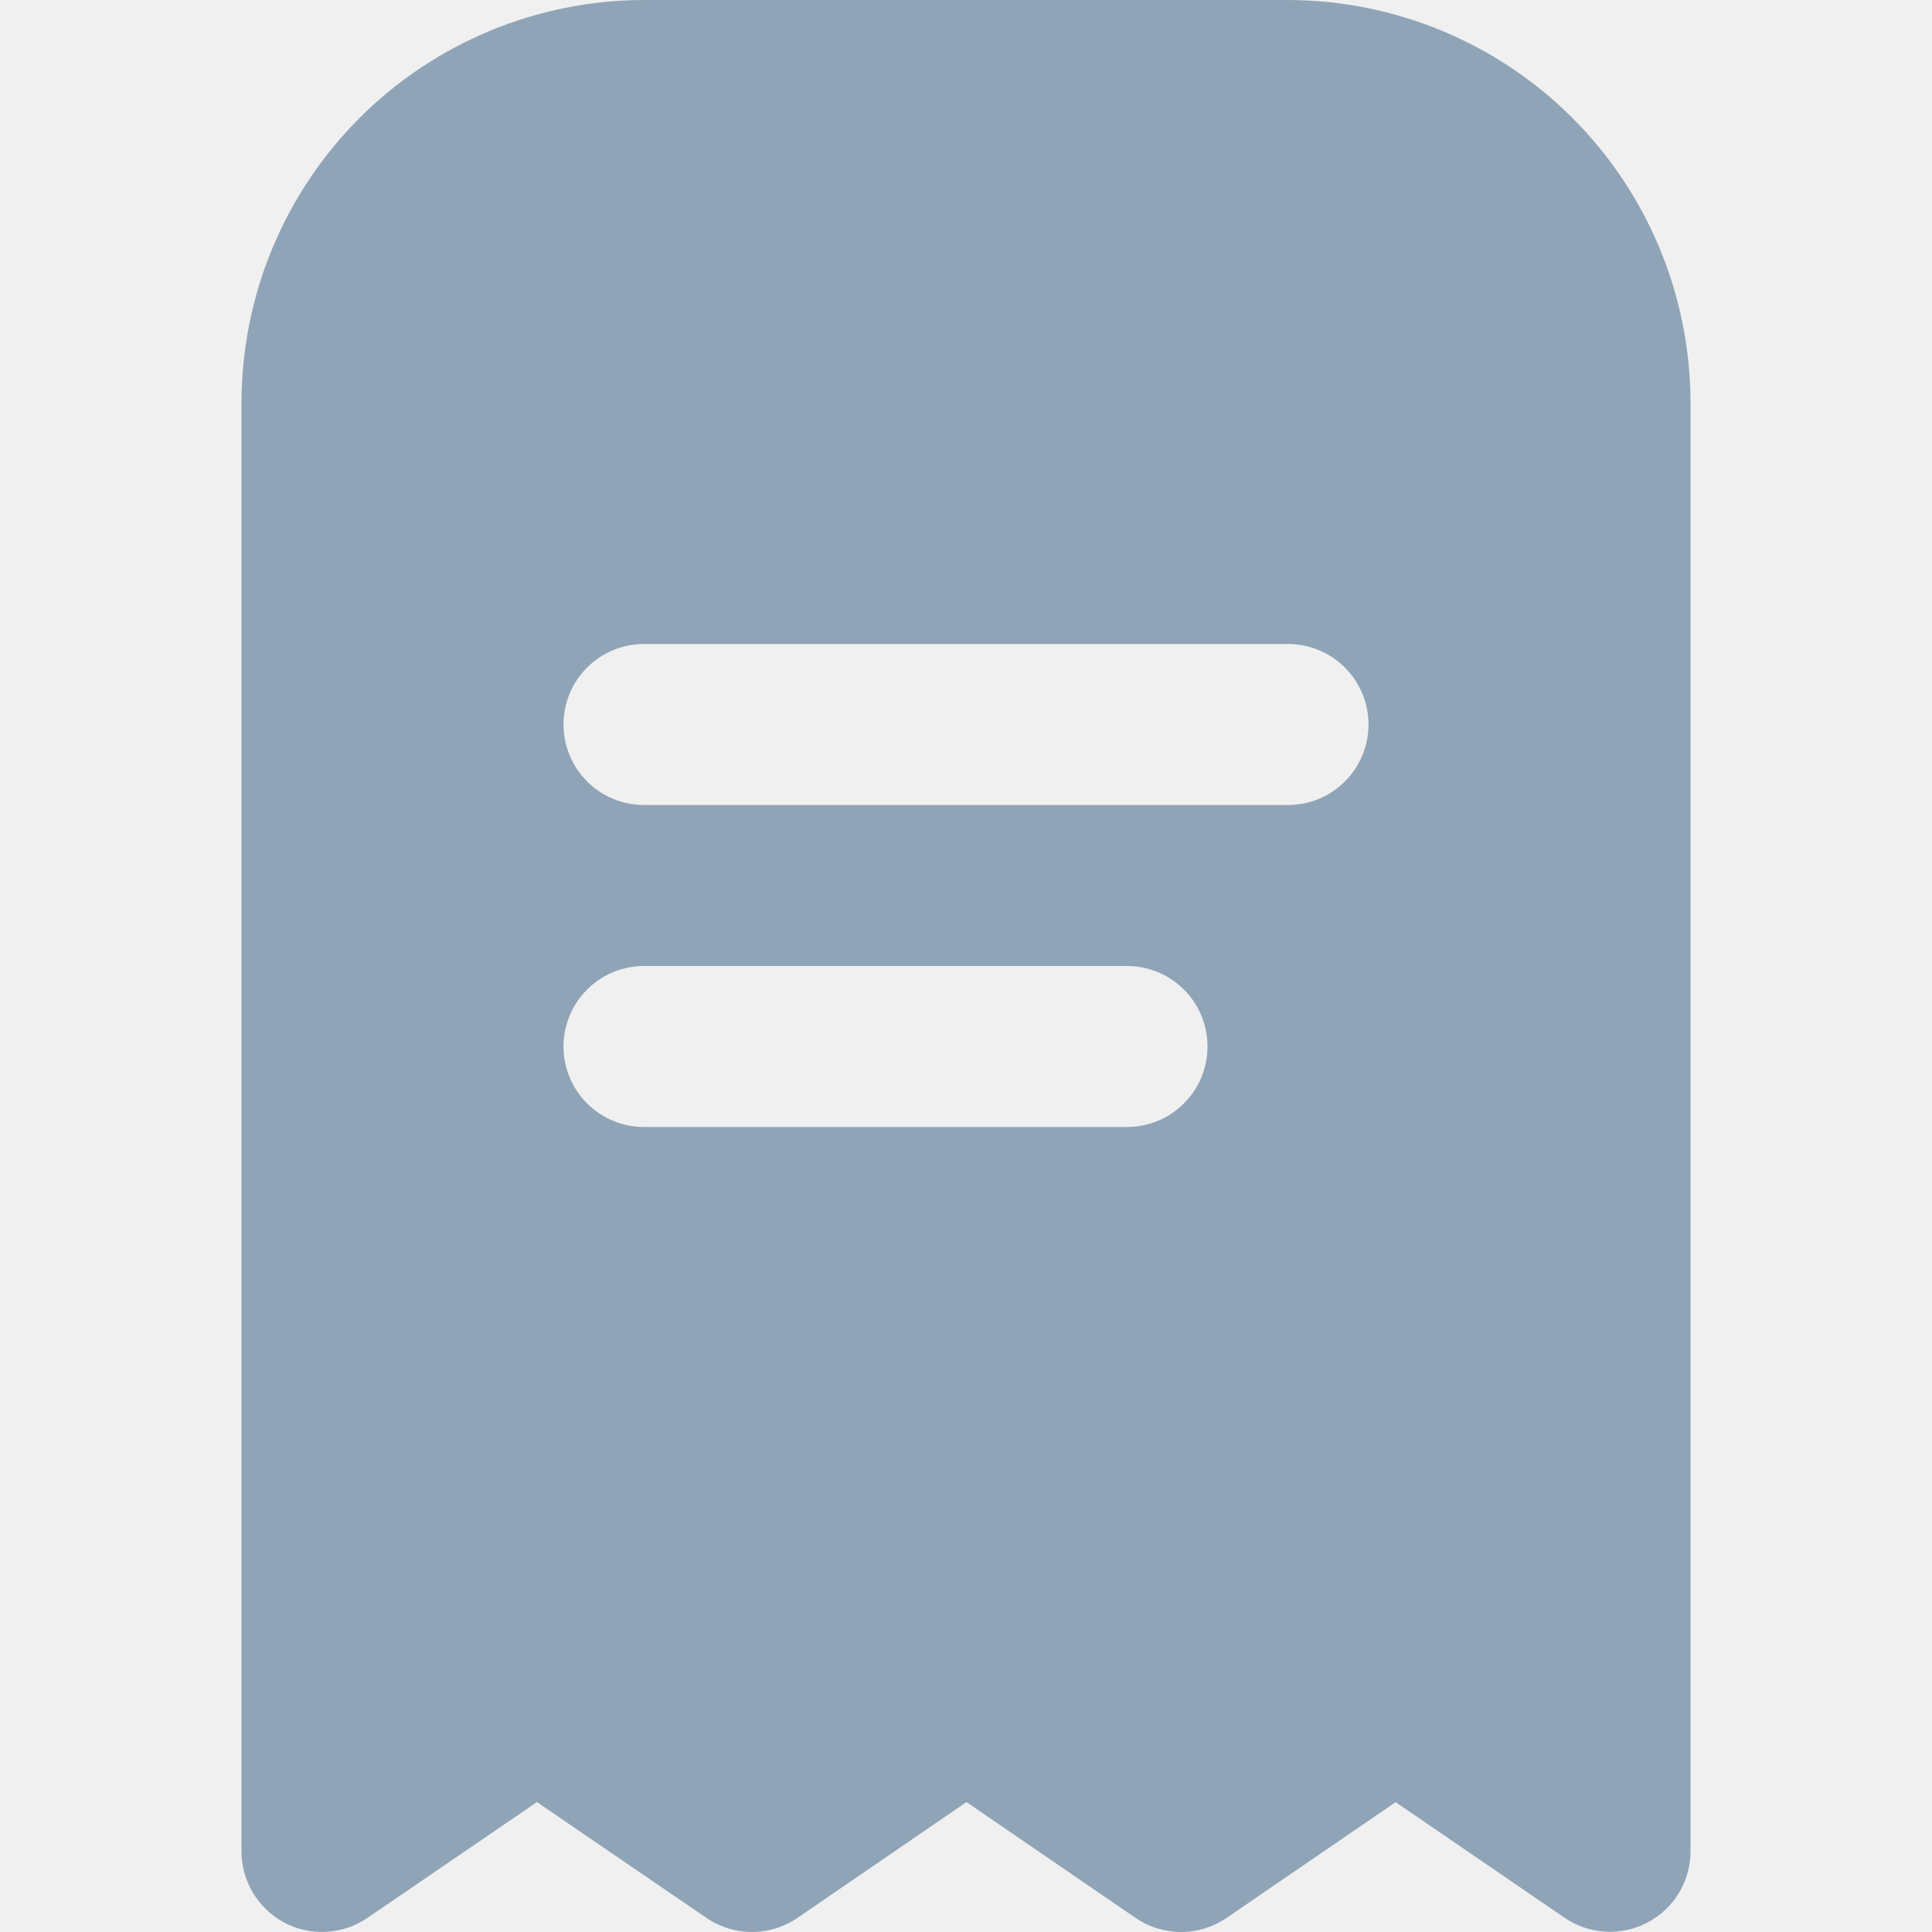
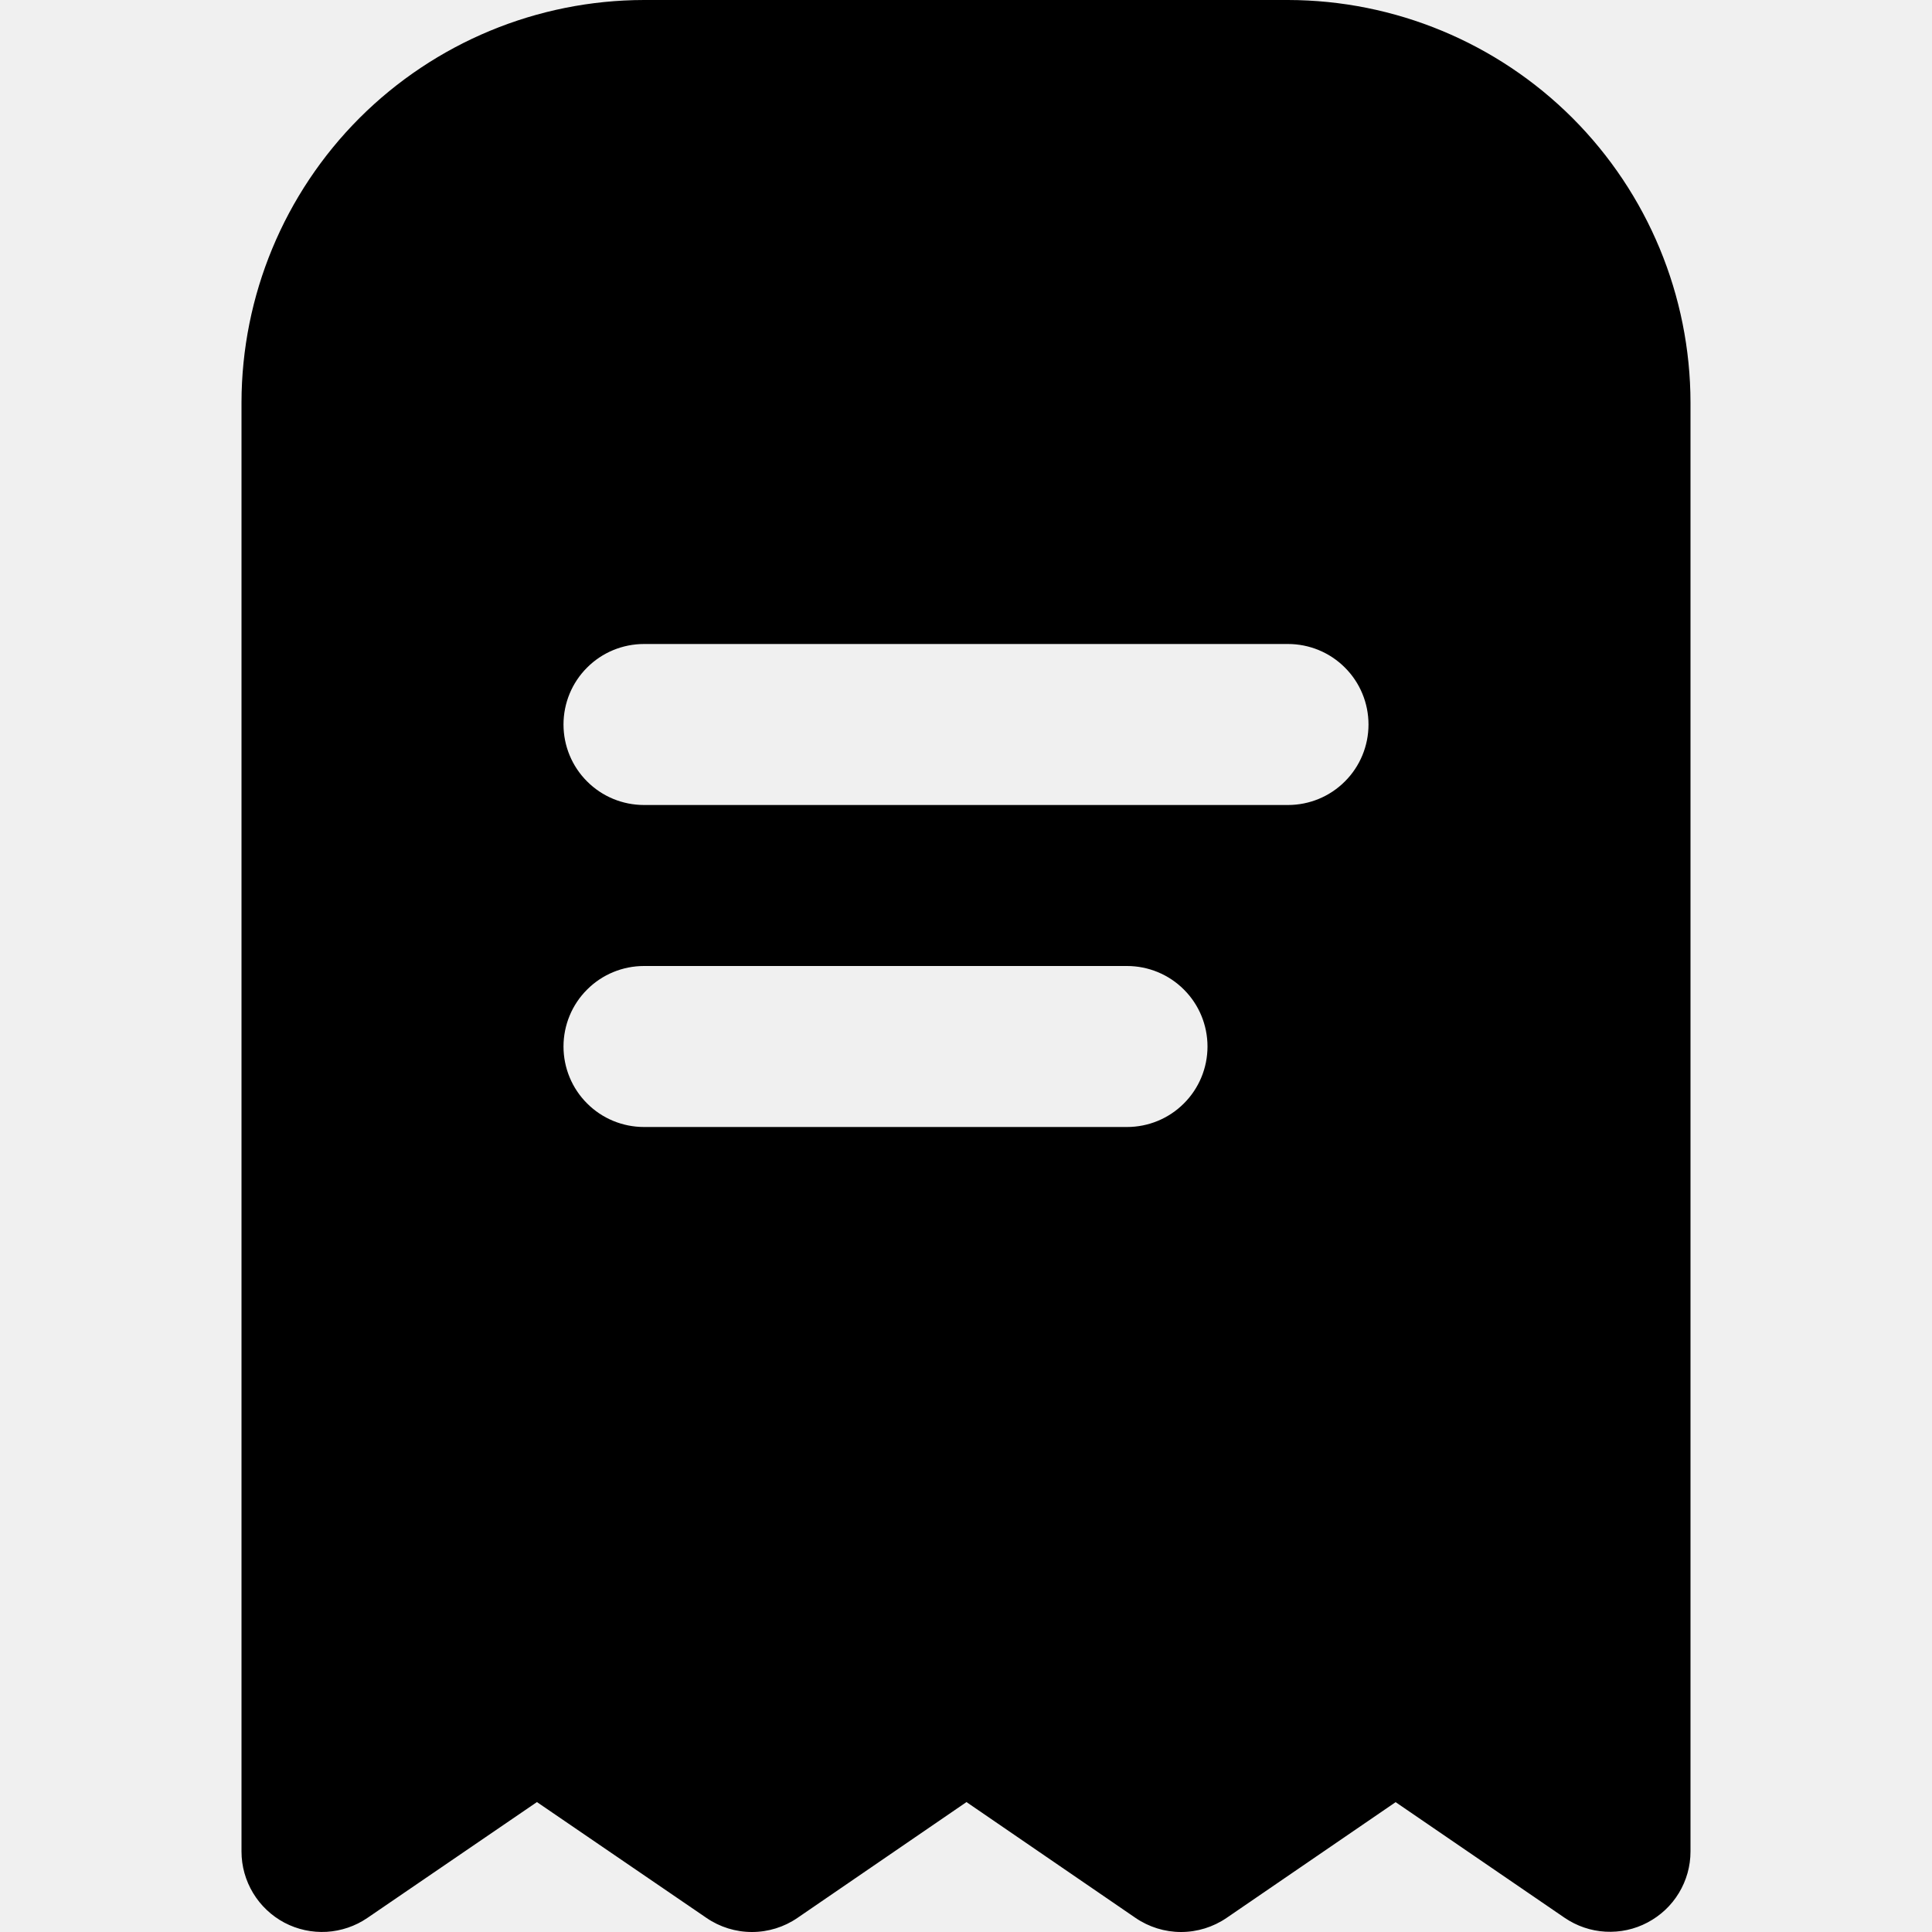
<svg xmlns="http://www.w3.org/2000/svg" width="24" height="24" viewBox="0 0 24 24" fill="none">
  <g id="receipt 3" clip-path="url(#clip0_2087_7336)">
-     <path id="Vector" d="M8 0C6.674 0.002 5.404 0.529 4.466 1.466C3.529 2.404 3.002 3.674 3 5V23C3 23.182 3.05 23.36 3.144 23.516C3.238 23.672 3.373 23.799 3.533 23.884C3.694 23.969 3.875 24.008 4.057 23.998C4.238 23.987 4.414 23.928 4.564 23.825L6.67 22.386L8.776 23.825C8.942 23.939 9.139 24 9.341 24C9.543 24 9.74 23.939 9.906 23.825L12.006 22.386L14.106 23.825C14.273 23.939 14.47 24 14.671 24C14.873 24 15.07 23.939 15.237 23.825L17.337 22.387L19.437 23.824C19.587 23.926 19.762 23.986 19.944 23.996C20.125 24.006 20.306 23.967 20.466 23.882C20.627 23.797 20.762 23.671 20.856 23.515C20.95 23.36 21 23.182 21 23V5C20.998 3.674 20.471 2.404 19.534 1.466C18.596 0.529 17.326 0.002 16 0L8 0ZM14 14H8C7.735 14 7.48 13.895 7.293 13.707C7.105 13.52 7 13.265 7 13C7 12.735 7.105 12.48 7.293 12.293C7.48 12.105 7.735 12 8 12H14C14.265 12 14.52 12.105 14.707 12.293C14.895 12.48 15 12.735 15 13C15 13.265 14.895 13.52 14.707 13.707C14.52 13.895 14.265 14 14 14ZM17 9C17 9.265 16.895 9.52 16.707 9.707C16.52 9.895 16.265 10 16 10H8C7.735 10 7.48 9.895 7.293 9.707C7.105 9.52 7 9.265 7 9C7 8.735 7.105 8.48 7.293 8.293C7.48 8.105 7.735 8 8 8H16C16.265 8 16.52 8.105 16.707 8.293C16.895 8.48 17 8.735 17 9Z" fill="#90A4B7" />
+     <path id="Vector" d="M8 0C6.674 0.002 5.404 0.529 4.466 1.466C3.529 2.404 3.002 3.674 3 5V23C3 23.182 3.05 23.36 3.144 23.516C3.238 23.672 3.373 23.799 3.533 23.884C3.694 23.969 3.875 24.008 4.057 23.998C4.238 23.987 4.414 23.928 4.564 23.825L6.67 22.386L8.776 23.825C8.942 23.939 9.139 24 9.341 24C9.543 24 9.74 23.939 9.906 23.825L12.006 22.386L14.106 23.825C14.273 23.939 14.47 24 14.671 24C14.873 24 15.07 23.939 15.237 23.825L17.337 22.387L19.437 23.824C19.587 23.926 19.762 23.986 19.944 23.996C20.125 24.006 20.306 23.967 20.466 23.882C20.627 23.797 20.762 23.671 20.856 23.515C20.95 23.36 21 23.182 21 23V5C20.998 3.674 20.471 2.404 19.534 1.466C18.596 0.529 17.326 0.002 16 0L8 0ZM14 14H8C7.735 14 7.48 13.895 7.293 13.707C7.105 13.52 7 13.265 7 13C7 12.735 7.105 12.48 7.293 12.293C7.48 12.105 7.735 12 8 12H14C14.265 12 14.52 12.105 14.707 12.293C14.895 12.48 15 12.735 15 13C15 13.265 14.895 13.52 14.707 13.707C14.52 13.895 14.265 14 14 14ZM17 9C17 9.265 16.895 9.52 16.707 9.707C16.52 9.895 16.265 10 16 10H8C7.735 10 7.48 9.895 7.293 9.707C7.105 9.52 7 9.265 7 9C7 8.735 7.105 8.48 7.293 8.293C7.48 8.105 7.735 8 8 8H16C16.265 8 16.52 8.105 16.707 8.293C16.895 8.48 17 8.735 17 9Z" fill="currentColor" />
  </g>
  <defs>
    <clipPath id="clip0_2087_7336">
      <rect width="24" height="24" fill="white" />
    </clipPath>
  </defs>
</svg>
